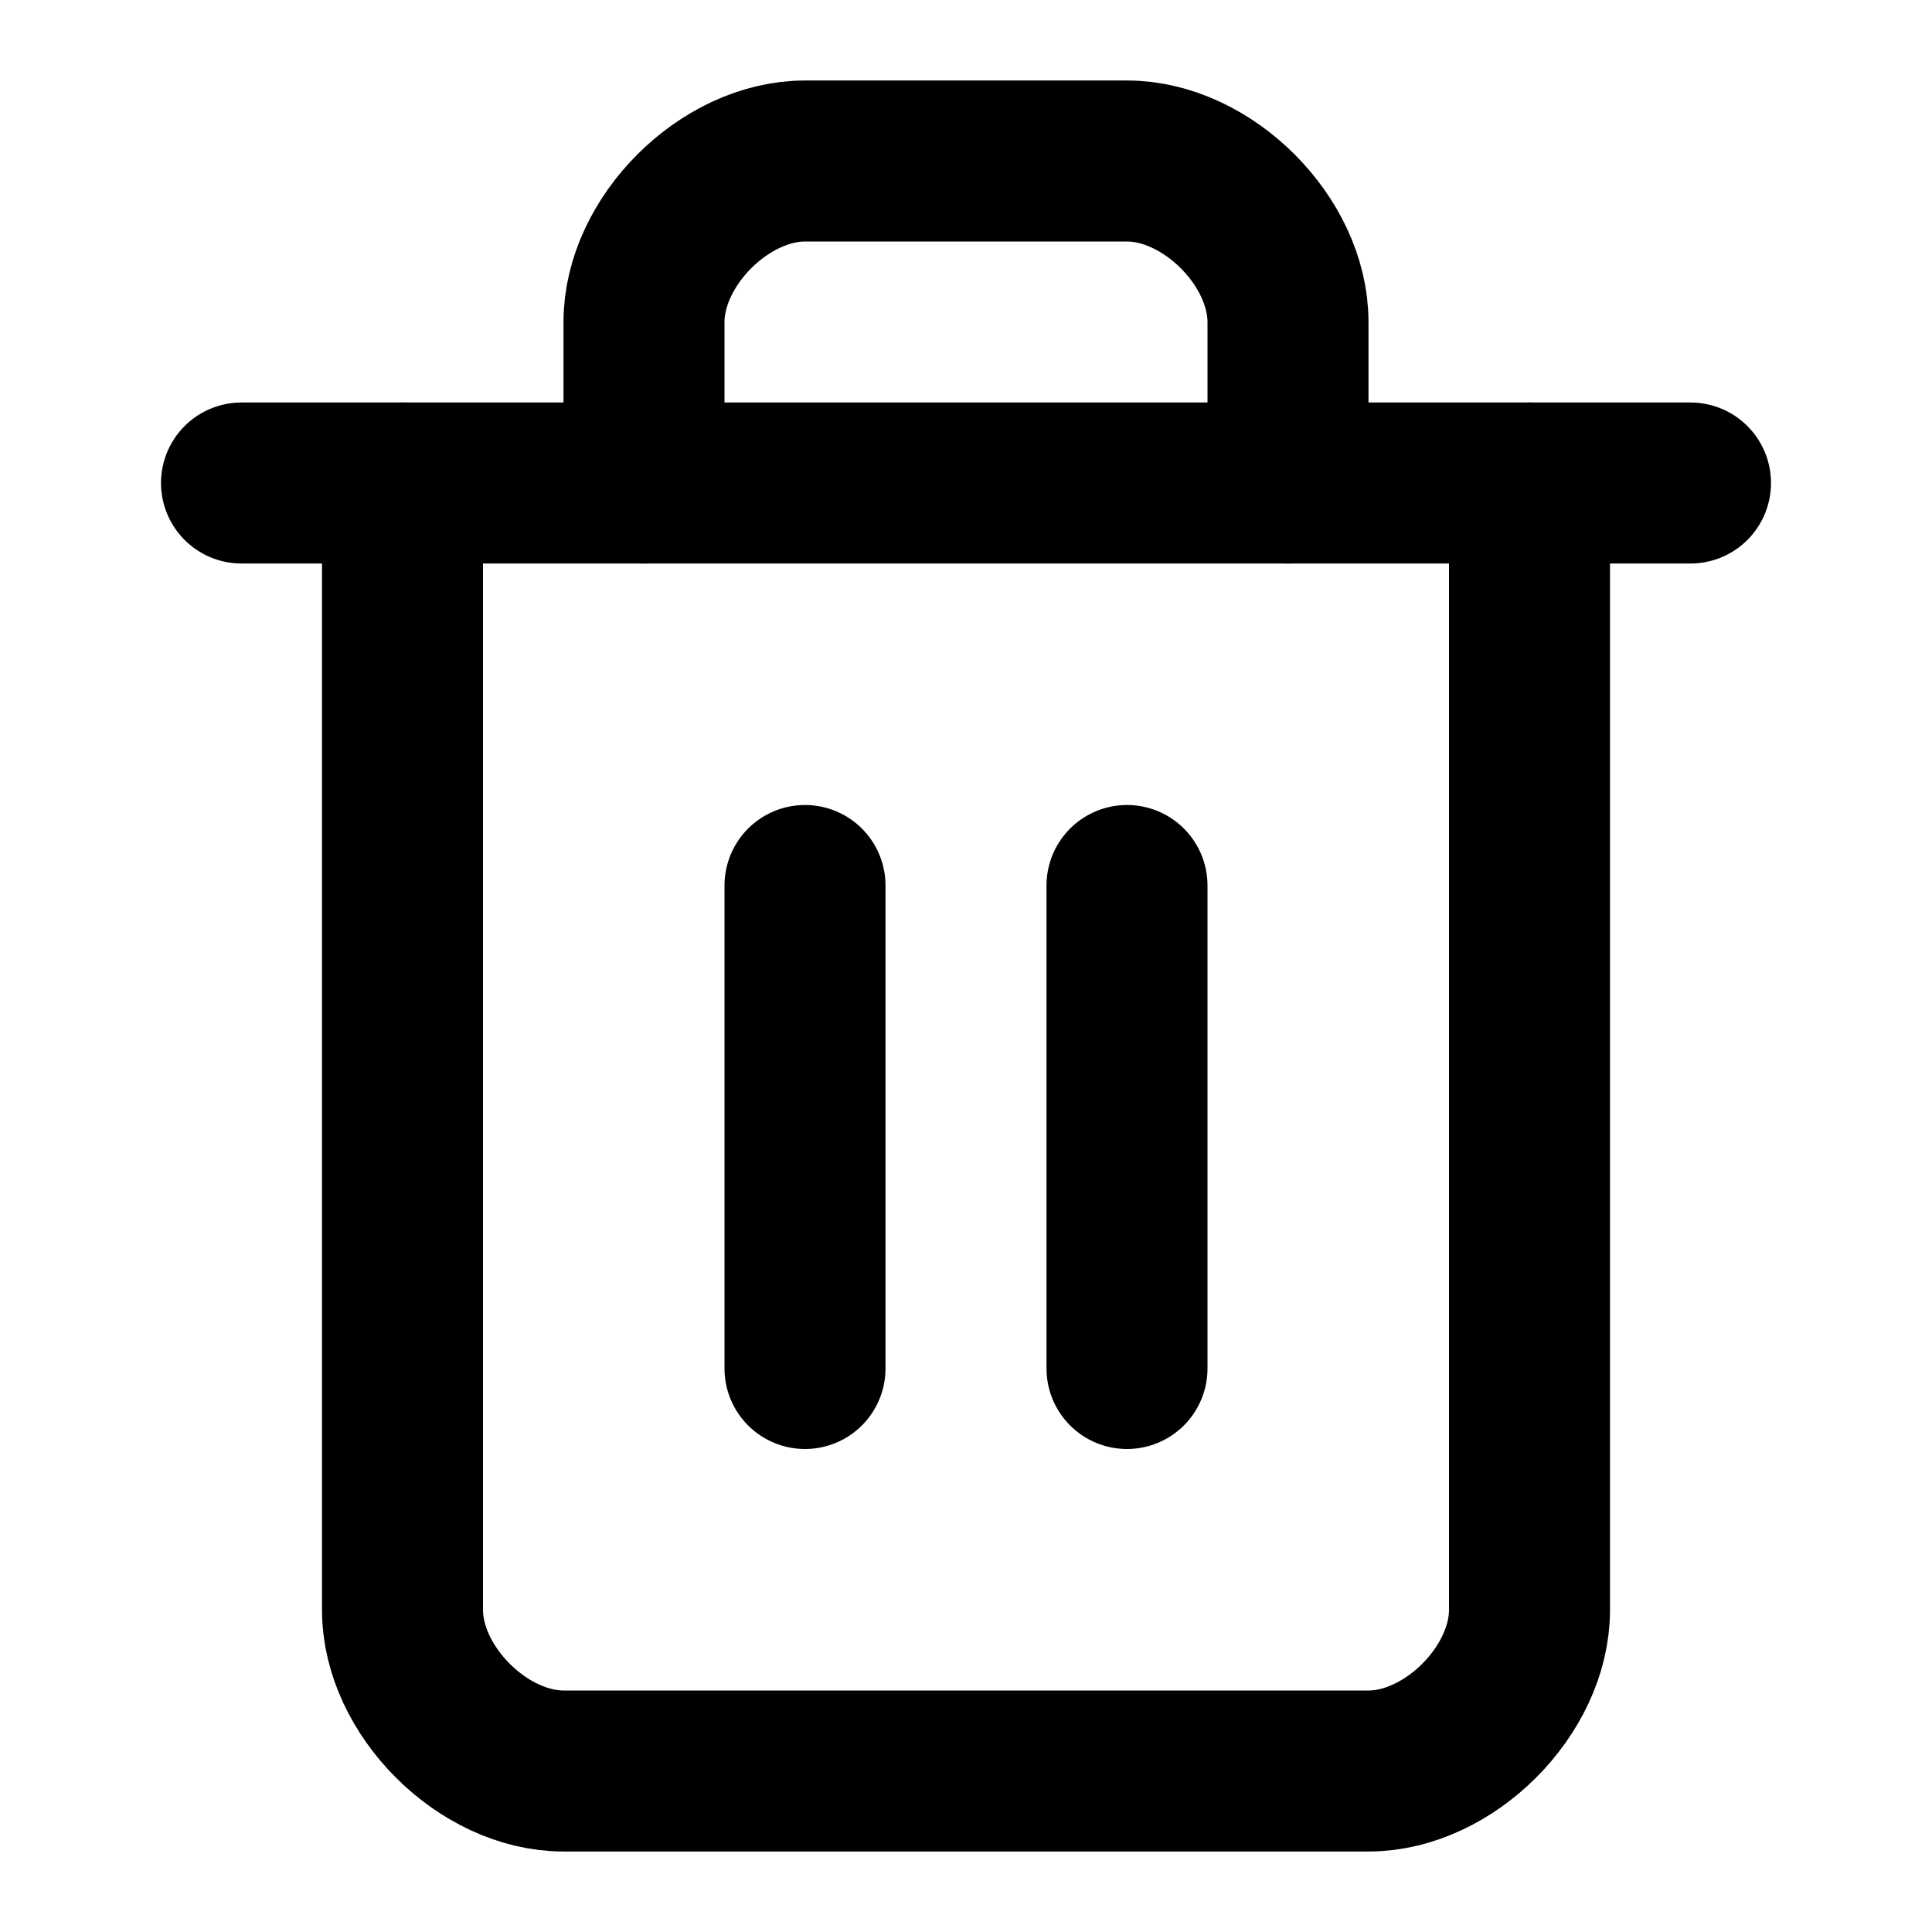
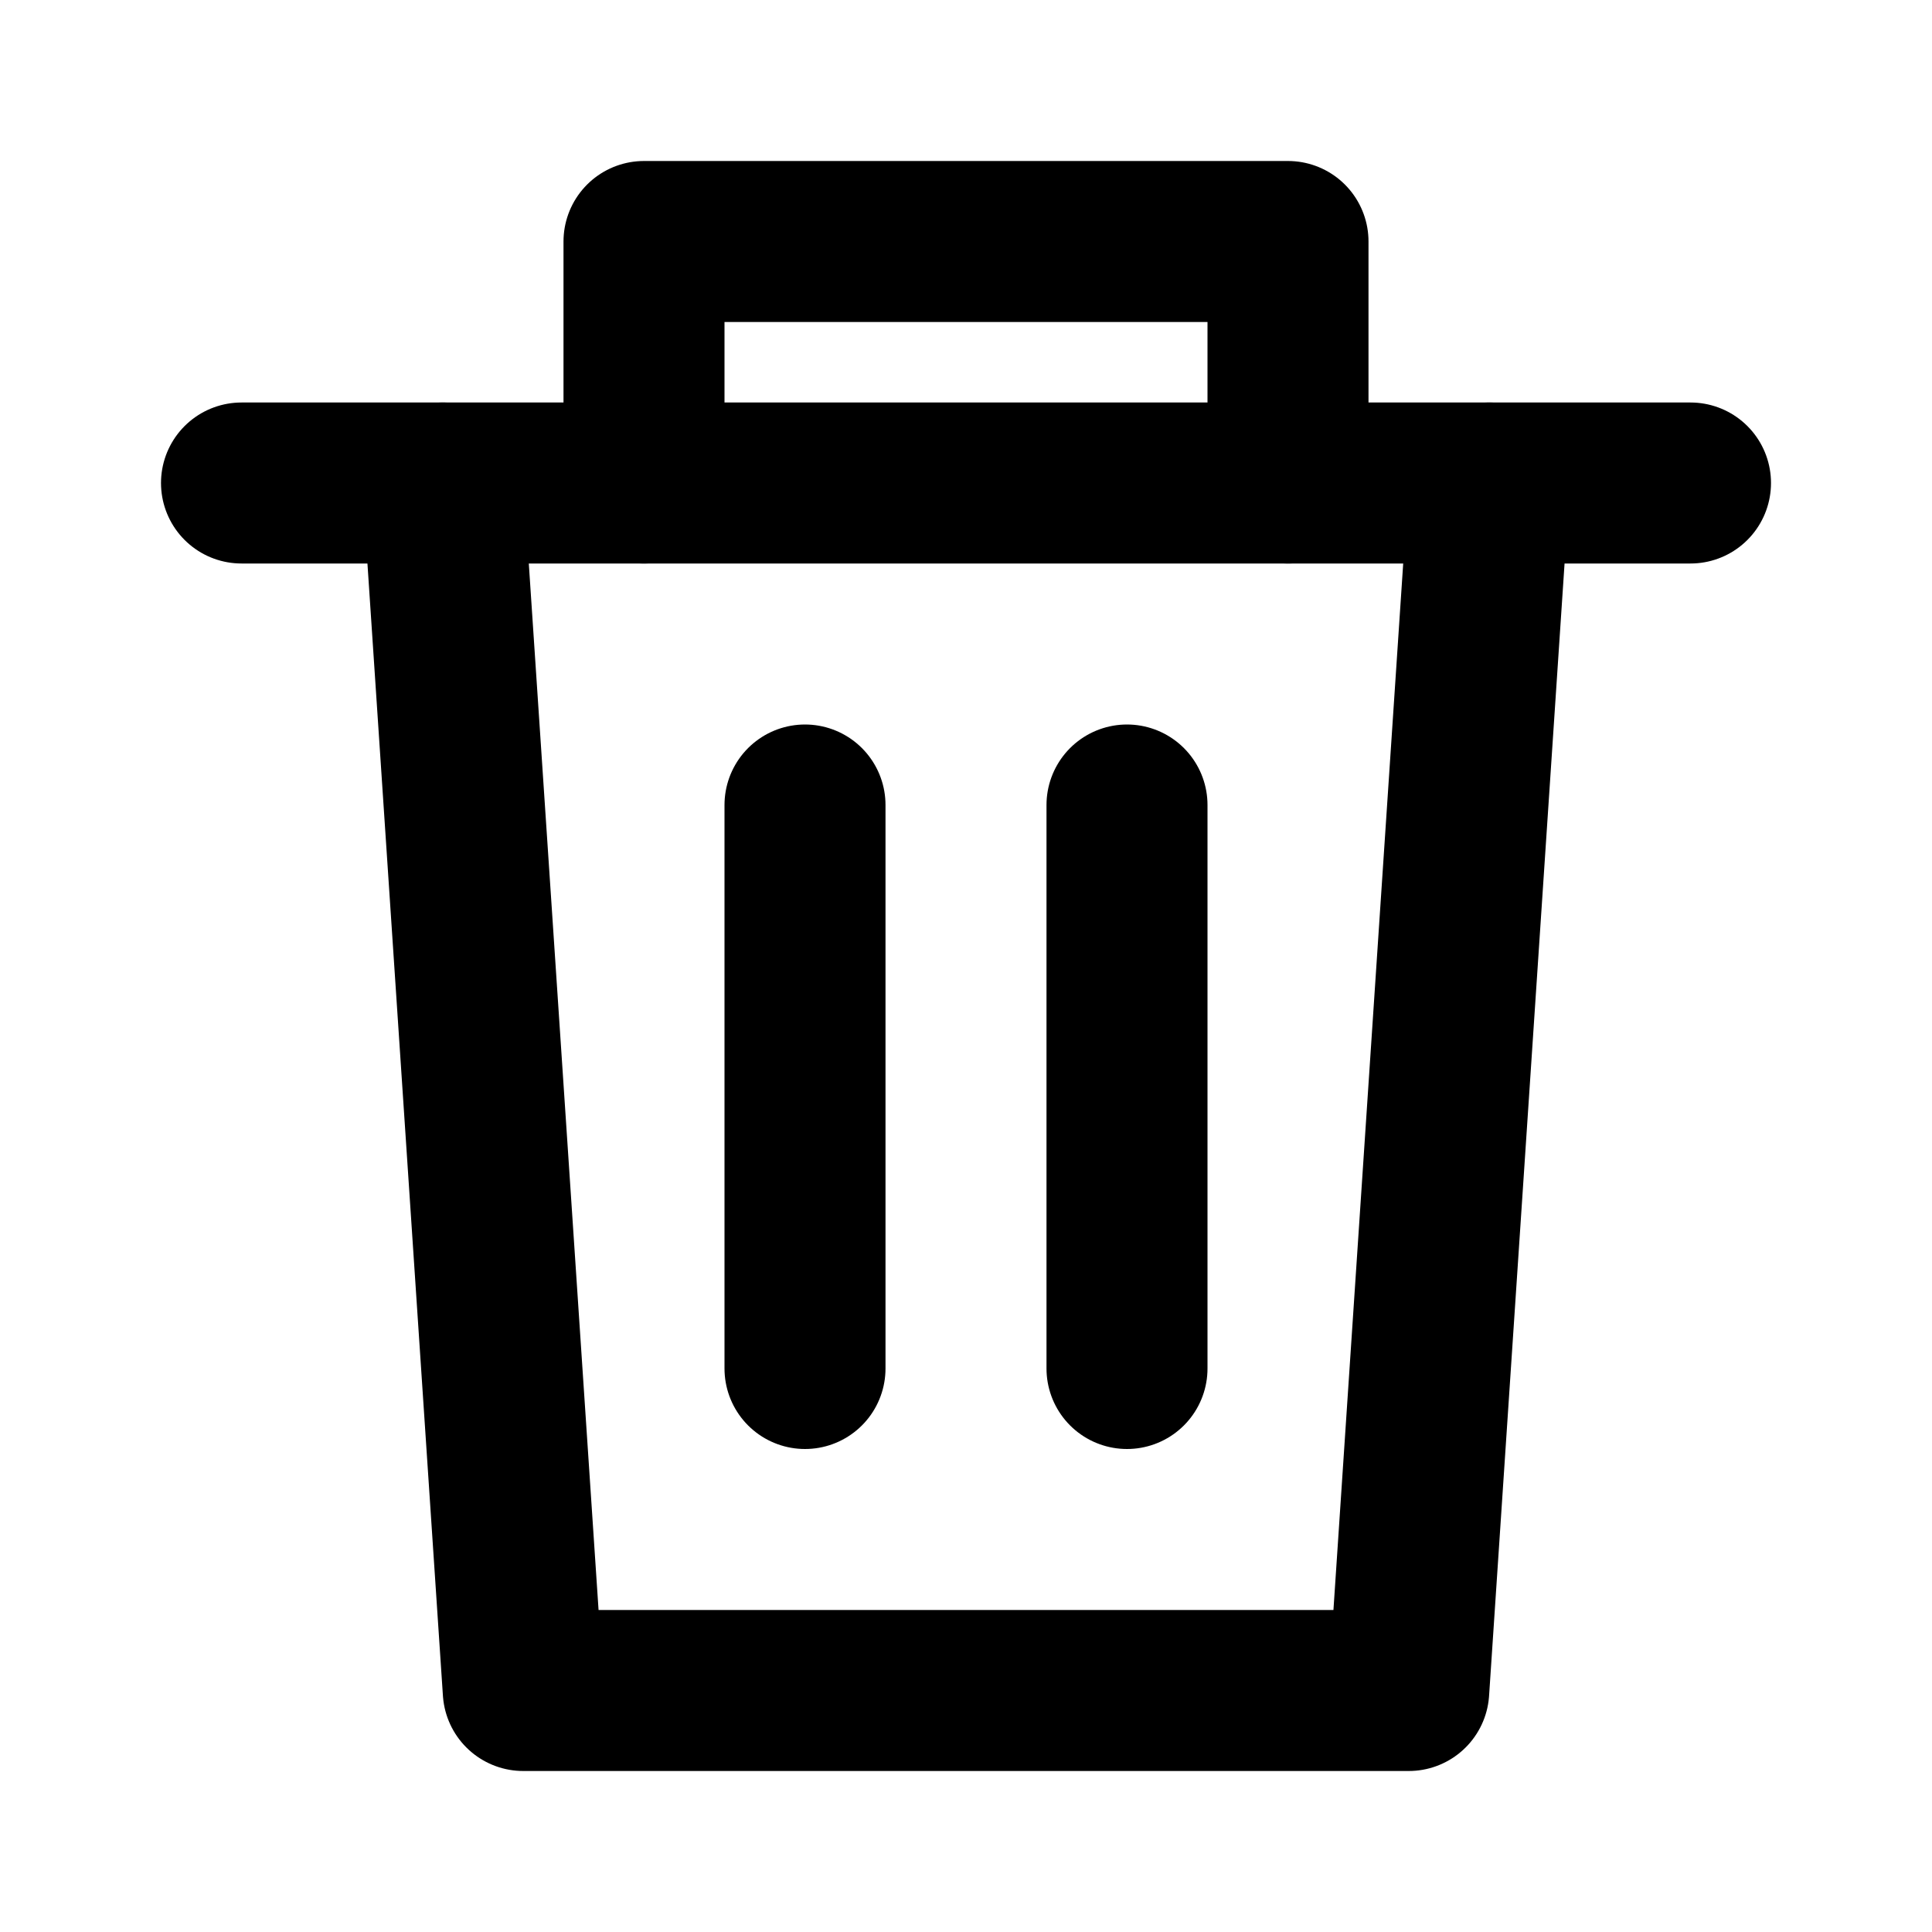
<svg xmlns="http://www.w3.org/2000/svg" width="24" height="24" viewBox="0 0 24 24" fill="none" stroke="currentColor" stroke-width="2" stroke-linecap="round" stroke-linejoin="round">
  <path d="M3 6h18" />
-   <path d="M19 6v14c0 1-1 2-2 2H7c-1 0-2-1-2-2V6" />
-   <path d="M8 6V4c0-1 1-2 2-2h4c1 0 2 1 2 2v2" />
-   <line x1="10" y1="11" x2="10" y2="17" />
-   <line x1="14" y1="11" x2="14" y2="17" />
+   <path d="M8 6V3h8v3" />
+   <path d="M5.5 6l1 15h11l1-15" />
+   <path d="M10 10v7" />
+   <path d="M14 10v7" />
</svg>
